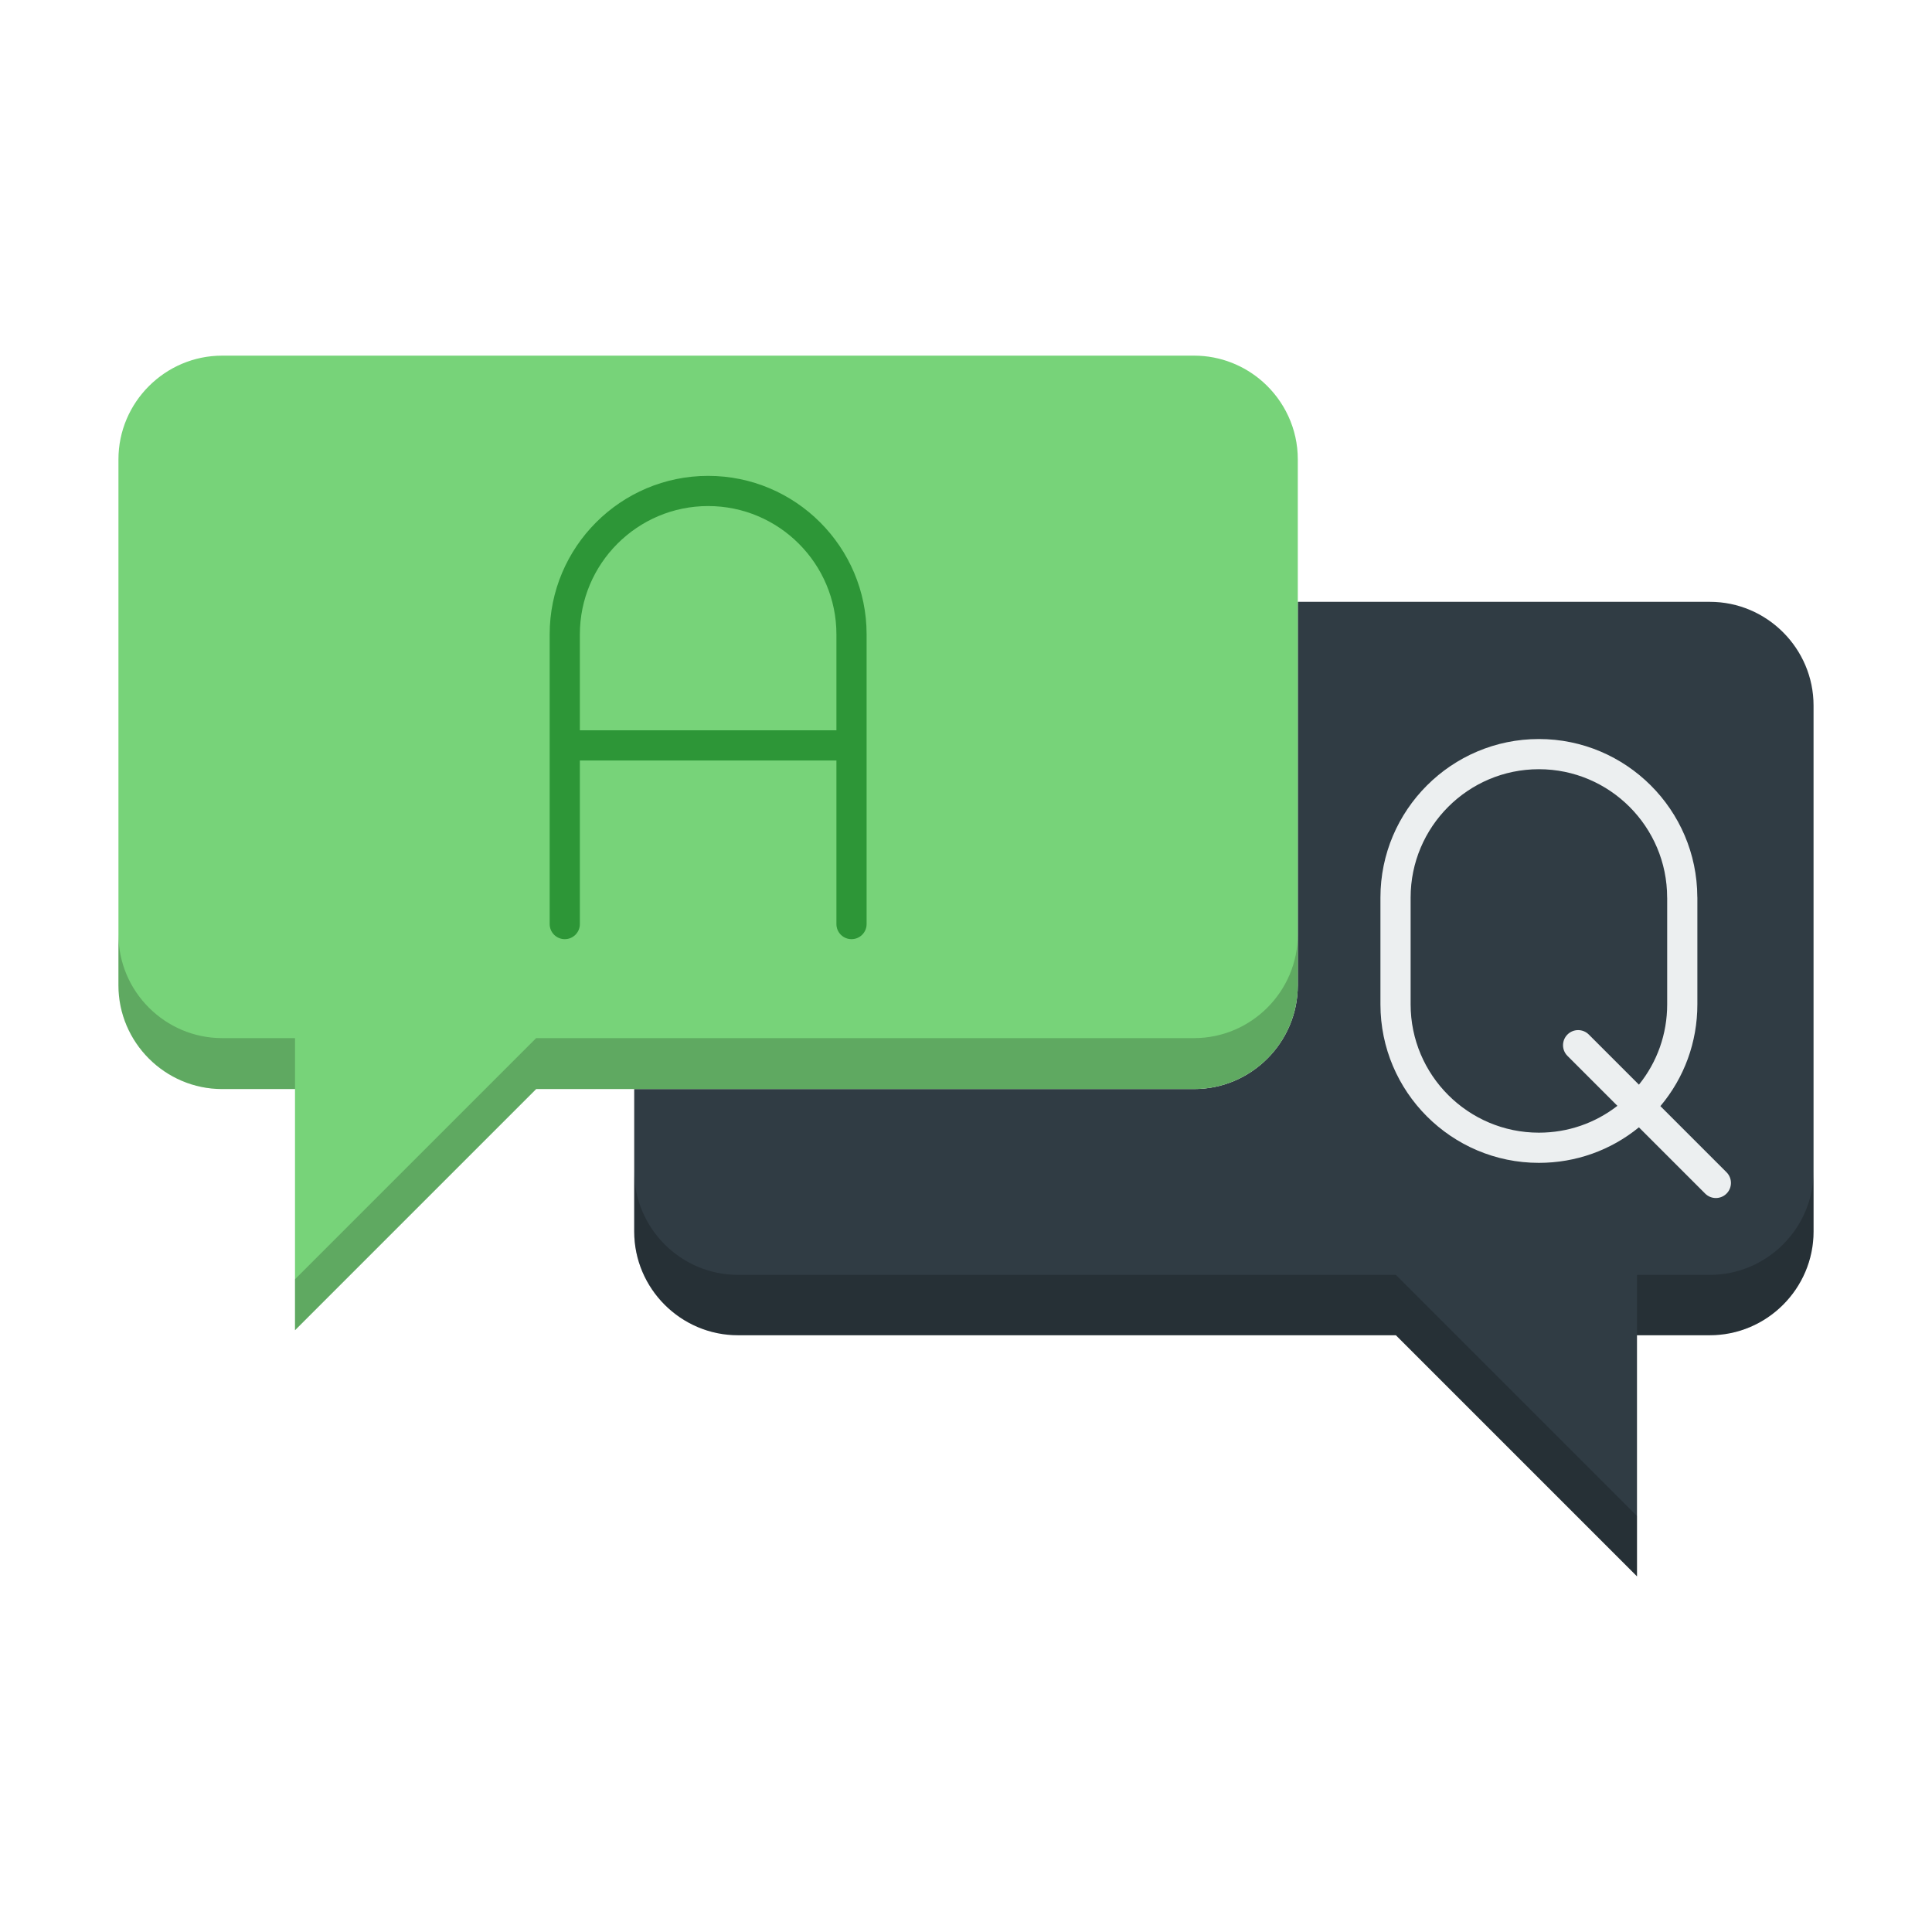
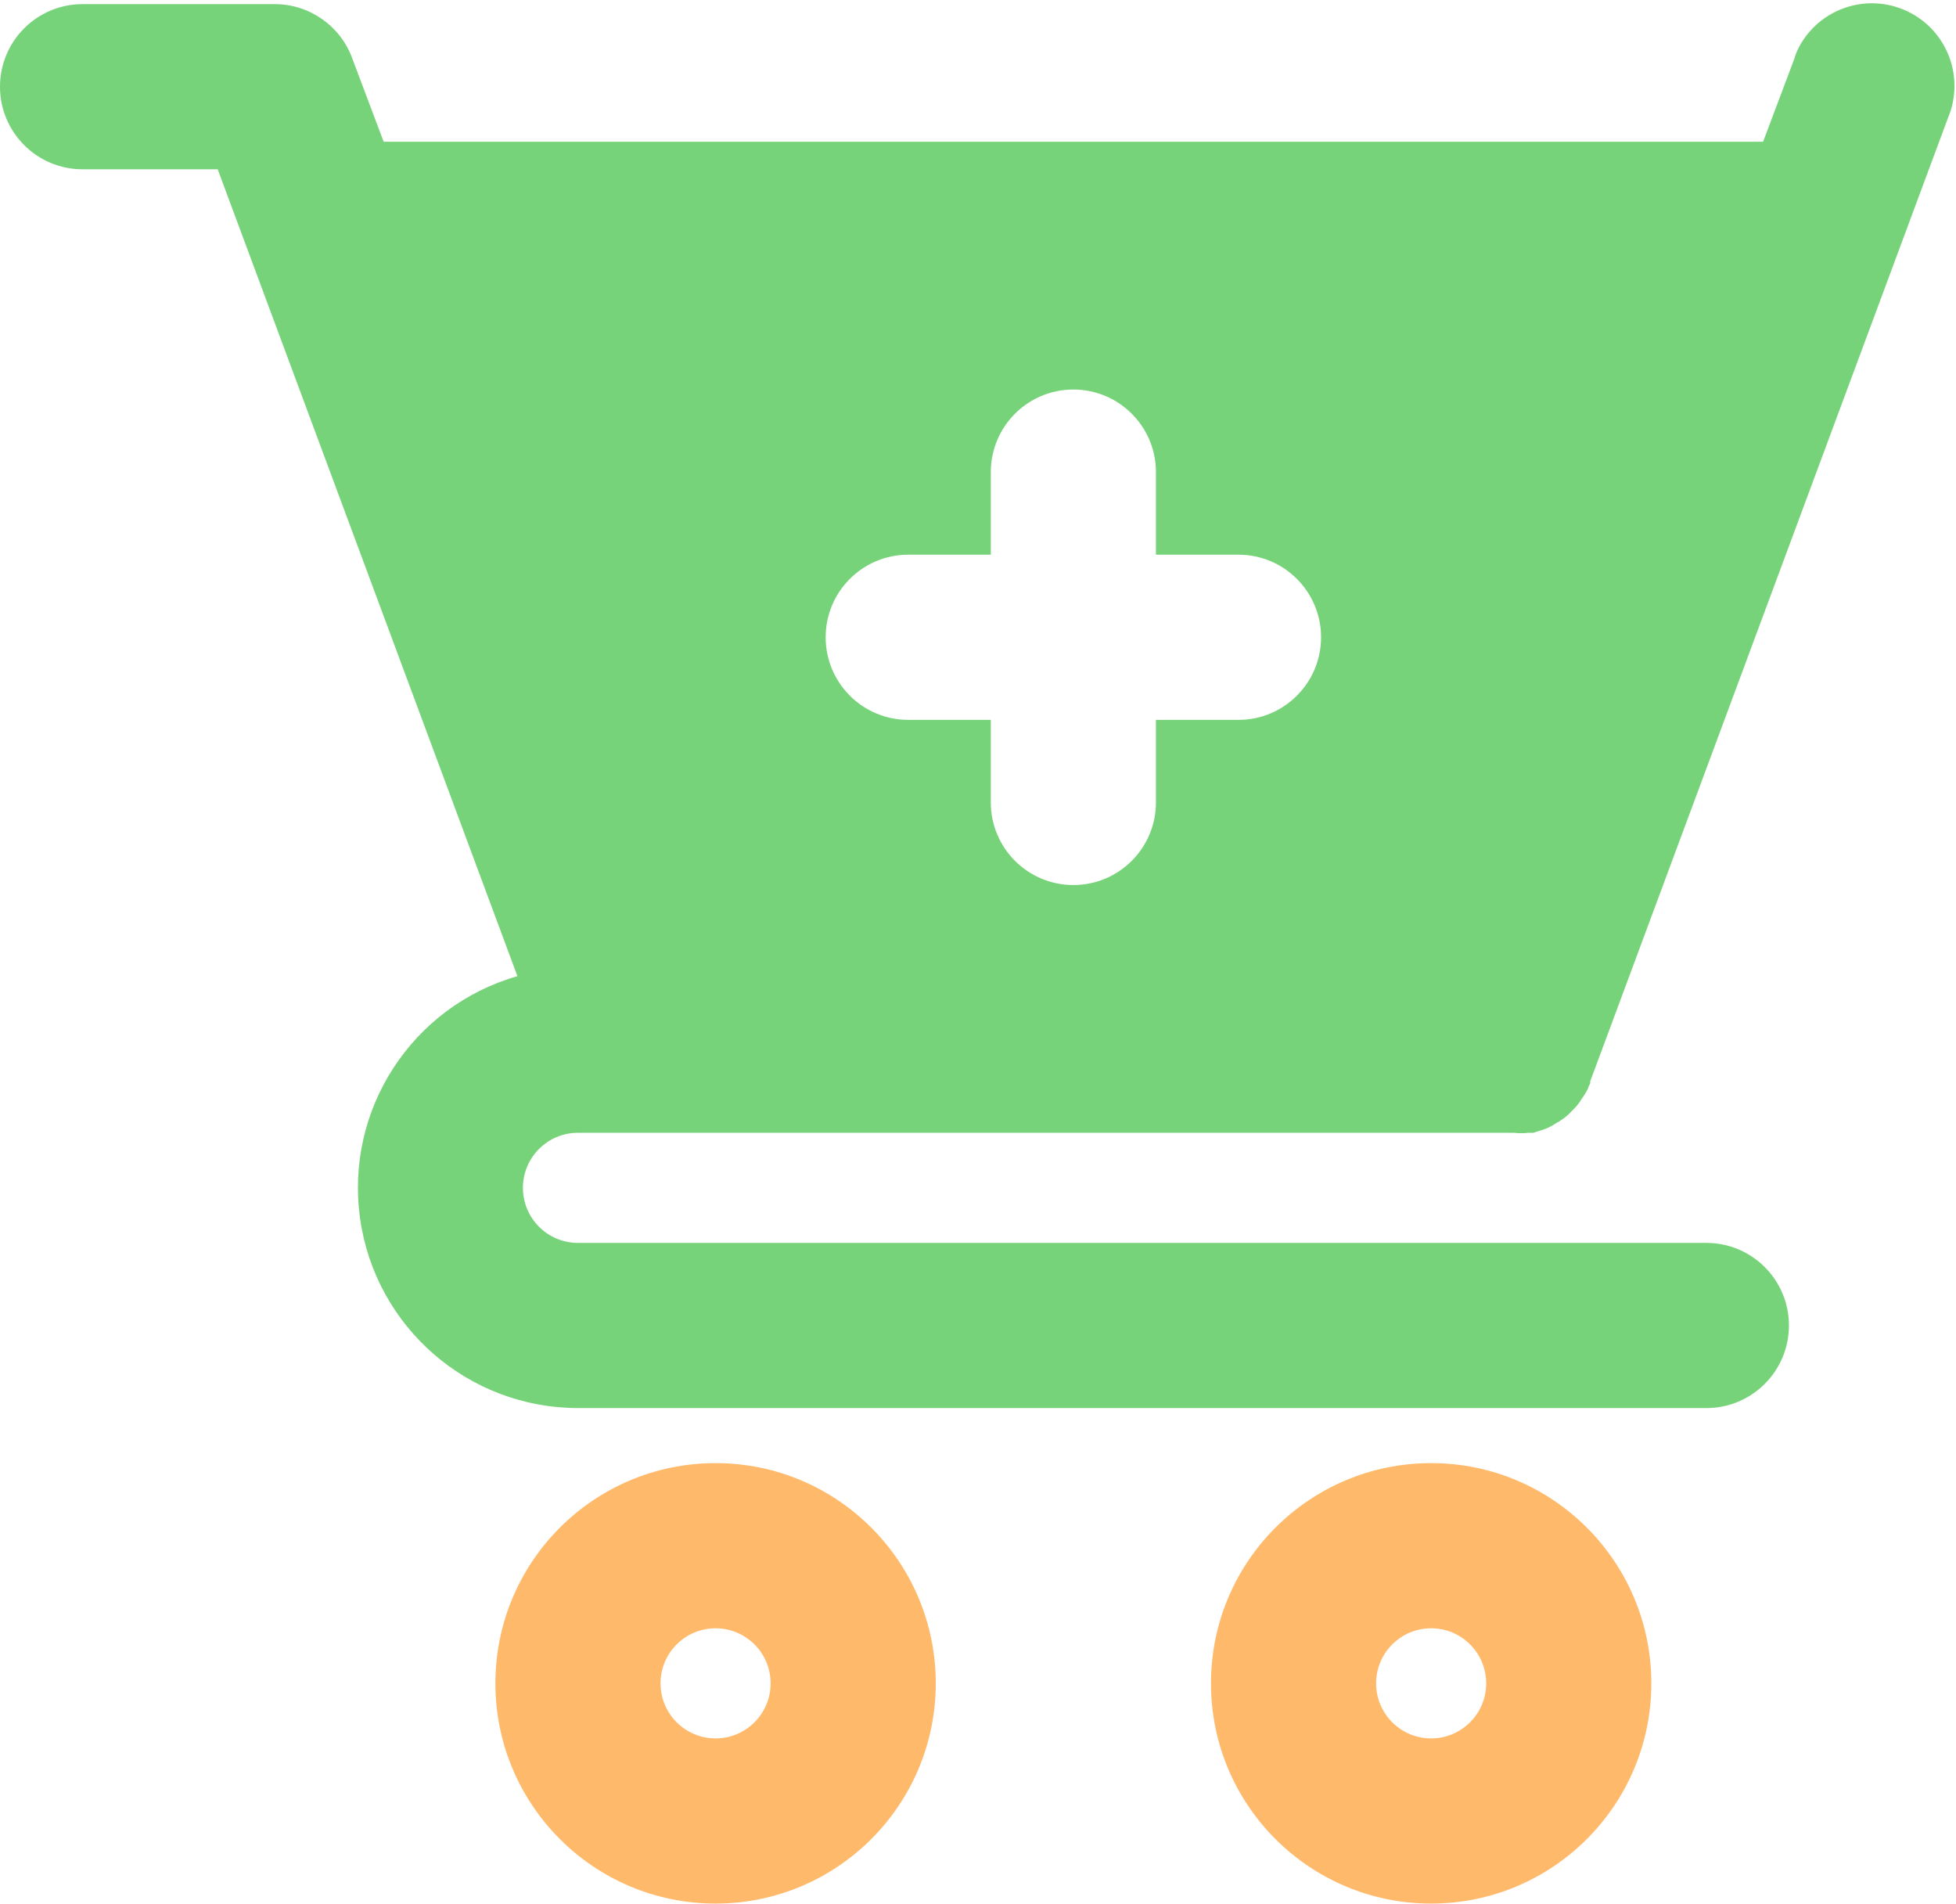
- <svg xmlns="http://www.w3.org/2000/svg" enable-background="new 0 0 512 512" height="512px" id="Calque_1" version="1.1" viewBox="0 0 512 512" width="512px" xml:space="preserve">
-   <g>
-     <g>
-       <g id="XMLID_1_">
-         <g>
-           <path d="M434.48,293.25c7-6.89,11.34-16.48,11.34-27.08v-28.32h-0.01c0-20.99-17.01-38-37.99-38      c-20.99,0-37.99,17.01-37.99,38v28.32c0,20.99,17.01,38,37.99,38C418.21,304.17,427.63,300.01,434.48,293.25z M480.61,186.97      v139.4c0,15.11-12.37,27.48-27.48,27.48h-19.31v63.9l-63.9-63.9H195.55c-15.11,0-27.48-12.37-27.48-27.48v-37.76h148.38      c15.12,0,27.48-12.36,27.48-27.48V159.49h78.97h30.23C468.24,159.49,480.61,171.85,480.61,186.97z" fill="#303C44" />
-           <path d="M369.92,337.85H195.55c-15.11,0-27.48-12.37-27.48-27.48v16c0,15.11,12.37,27.48,27.48,27.48h174.37      l63.9,63.9v-16L369.92,337.85z M453.13,337.85h-19.31v16h19.31c15.11,0,27.48-12.37,27.48-27.48v-16      C480.61,325.48,468.24,337.85,453.13,337.85z" opacity="0.2" />
-           <path d="M434.48,293.25c-6.85,6.76-16.27,10.92-26.66,10.92c-20.98,0-37.99-17.01-37.99-38v-28.32      c0-20.99,17-38,37.99-38c20.98,0,37.99,17.01,37.99,38h0.01v28.32C445.82,276.77,441.48,286.36,434.48,293.25z" fill="#303C44" />
-           <path d="M225.66,197.54v-29.43c0-20.99-17.01-38-38-38c-20.98,0-37.99,17.01-37.99,38v29.43H225.66z       M343.93,159.49v101.64c0,15.12-12.36,27.48-27.48,27.48H168.07h-25.99v0.01l-63.9,63.9v-63.9v-0.01H58.87      c-15.11,0-27.48-12.36-27.48-27.48v-139.4c0-15.11,12.37-27.48,27.48-27.48h6.12h169.25h51.98h30.23      c6.98,0,13.38,2.64,18.24,6.96c5.67,5.05,9.24,12.4,9.24,20.52v24.45V159.49z" fill="#77D379" />
-           <path d="M316.45,275.11H142.08v0.01l-63.9,63.9v13.5l63.9-63.9v-0.01h174.37c15.12,0,27.48-12.36,27.48-27.48      v-13.5C343.93,262.75,331.57,275.11,316.45,275.11z M78.18,275.11H58.87c-15.11,0-27.48-12.36-27.48-27.48v13.5      c0,15.12,12.37,27.48,27.48,27.48h19.31V275.11z" opacity="0.2" />
-           <path d="M225.66,168.11v29.43h-75.99v-29.43c0-20.99,17.01-38,37.99-38      C208.65,130.11,225.66,147.12,225.66,168.11z" fill="#77D379" />
-         </g>
-         <g>
-           <path d="M78.18,288.61H58.87c-15.11,0-27.48-12.36-27.48-27.48v-139.4c0-15.11,12.37-27.48,27.48-27.48h6.12h169.25      h51.98h30.23c6.98,0,13.38,2.64,18.24,6.96c5.67,5.05,9.24,12.4,9.24,20.52v24.45v13.31v101.64c0,15.12-12.36,27.48-27.48,27.48      H168.07h-25.99" fill="none" />
-           <line fill="none" x1="78.18" x2="78.18" y1="352.52" y2="288.62" />
-           <line fill="none" x1="142.08" x2="78.18" y1="288.62" y2="352.52" />
-           <path d="M369.92,353.85H195.55c-15.11,0-27.48-12.37-27.48-27.48v-37.76" fill="none" />
-           <path d="M343.93,159.49h78.97h30.23c15.11,0,27.48,12.36,27.48,27.48v139.4c0,15.11-12.37,27.48-27.48,27.48h-19.31      " fill="none" />
-           <line fill="none" x1="433.82" x2="433.82" y1="353.85" y2="417.75" />
-           <line fill="none" x1="433.82" x2="369.92" y1="417.75" y2="353.85" />
-           <path d="M187.66,126.11c-23.153,0-41.99,18.841-41.99,42v76.78c0,2.209,1.791,4,4,4s4-1.791,4-4v-43.35h67.99      v43.35c0,2.209,1.791,4,4,4s4-1.791,4-4v-76.78C229.66,144.951,210.819,126.11,187.66,126.11z M221.66,193.54h-67.99v-25.43      c0-18.748,15.248-34,33.99-34c18.748,0,34,15.252,34,34V193.54z" fill="#2D9637" />
-           <path d="M457.548,310.662l-17.526-17.526c6.343-7.543,9.798-16.976,9.798-26.967v-28.32      c0-0.049-0.013-0.094-0.014-0.142c-0.077-23.093-18.88-41.858-41.986-41.858c-23.153,0-41.99,18.841-41.99,42v28.32      c0,23.159,18.837,42,41.99,42c9.776,0,19.049-3.32,26.508-9.415l17.564,17.564c0.78,0.781,1.805,1.172,2.828,1.172      s2.048-0.391,2.828-1.172C459.11,314.757,459.11,312.224,457.548,310.662z M421.048,274.162c-1.563-1.563-4.096-1.563-5.656,0      c-1.563,1.562-1.563,4.095,0,5.656l13.238,13.238c-5.923,4.606-13.174,7.113-20.81,7.113c-18.742,0-33.99-15.252-33.99-34      v-28.32c0-18.748,15.248-34,33.99-34s33.989,15.252,33.989,34c0,0.036,0.01,0.07,0.011,0.107v28.213      c0,7.847-2.638,15.266-7.486,21.279L421.048,274.162z" fill="#ECEFF0" />
-         </g>
-       </g>
-     </g>
-   </g>
+ <svg xmlns="http://www.w3.org/2000/svg" id="Layer_2" data-name="Layer 2" viewBox="0 0 71.07 69.15">
+   <defs>
+     <style>.cls-1{fill:#ffb96a;}.cls-2{fill:#77d379;}</style>
+   </defs>
+   <path class="cls-1" d="M37,88a8,8,0,1,1,8-8A8,8,0,0,1,37,88Zm0-10a2,2,0,1,0,2,2A2,2,0,0,0,37,78Z" transform="translate(-11 -18.85)" />
+   <path class="cls-1" d="M63,88a8,8,0,1,1,8-8A8,8,0,0,1,63,88Zm0-10a2,2,0,1,0,2,2A2,2,0,0,0,63,78Z" transform="translate(-11 -18.85)" />
+   <path class="cls-2" d="M32,60H66a2.44,2.44,0,0,0,.54,0h.17l.35-.11.18-.07a2.43,2.43,0,0,0,.35-.2.21.21,0,0,0,.1-.06,1.8,1.8,0,0,0,.4-.33l.1-.1a1.76,1.76,0,0,0,.24-.3l.1-.15a1.92,1.92,0,0,0,.18-.31c0-.06.05-.11.07-.17v-.07l13-35a3,3,0,0,0-5.42-2.56,2.26,2.26,0,0,0-.17.43l-1.13,3H24.94l-1.13-3A3,3,0,0,0,21,19H14a3,3,0,0,0,0,6h4.91L29.8,54.31A8,8,0,0,0,32,70H73a3,3,0,0,0,0-6H32a2,2,0,0,1,0-4ZM44,39h3V36a3,3,0,0,1,6,0v3h3a3,3,0,0,1,0,6H53v3a3,3,0,0,1-6,0V45H44a3,3,0,0,1,0-6Z" transform="translate(-11 -18.85)" />
</svg>
